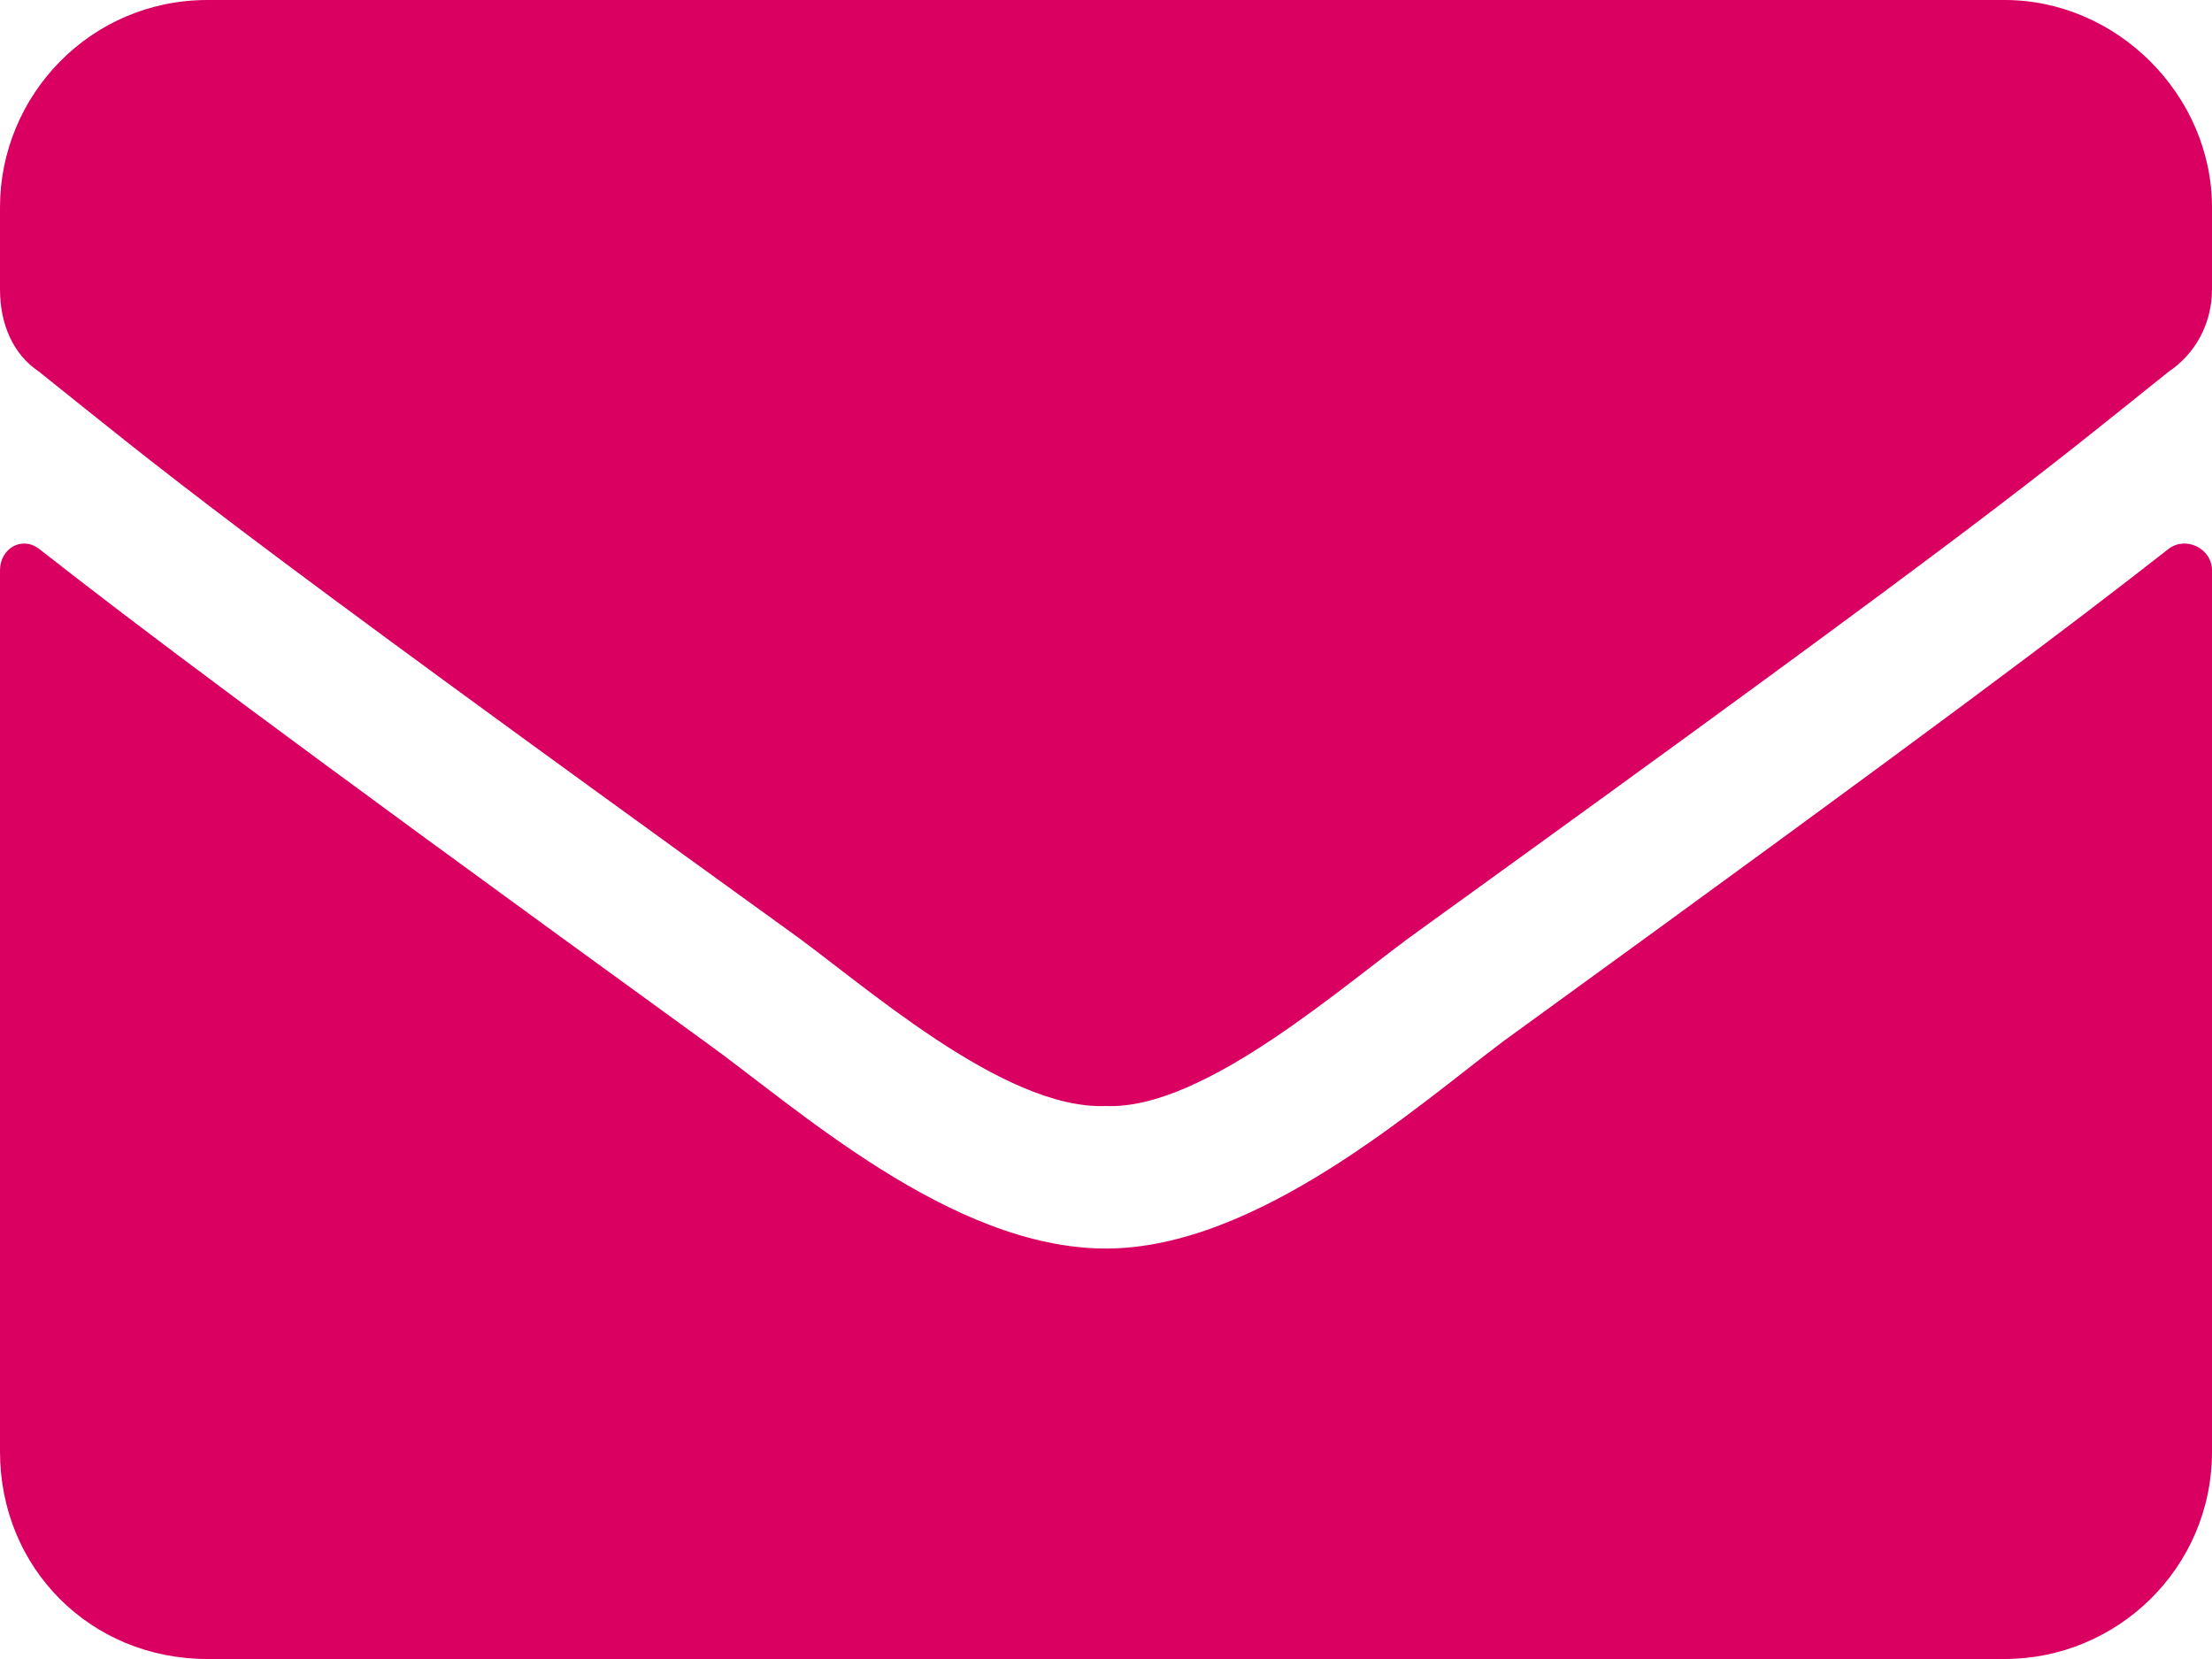
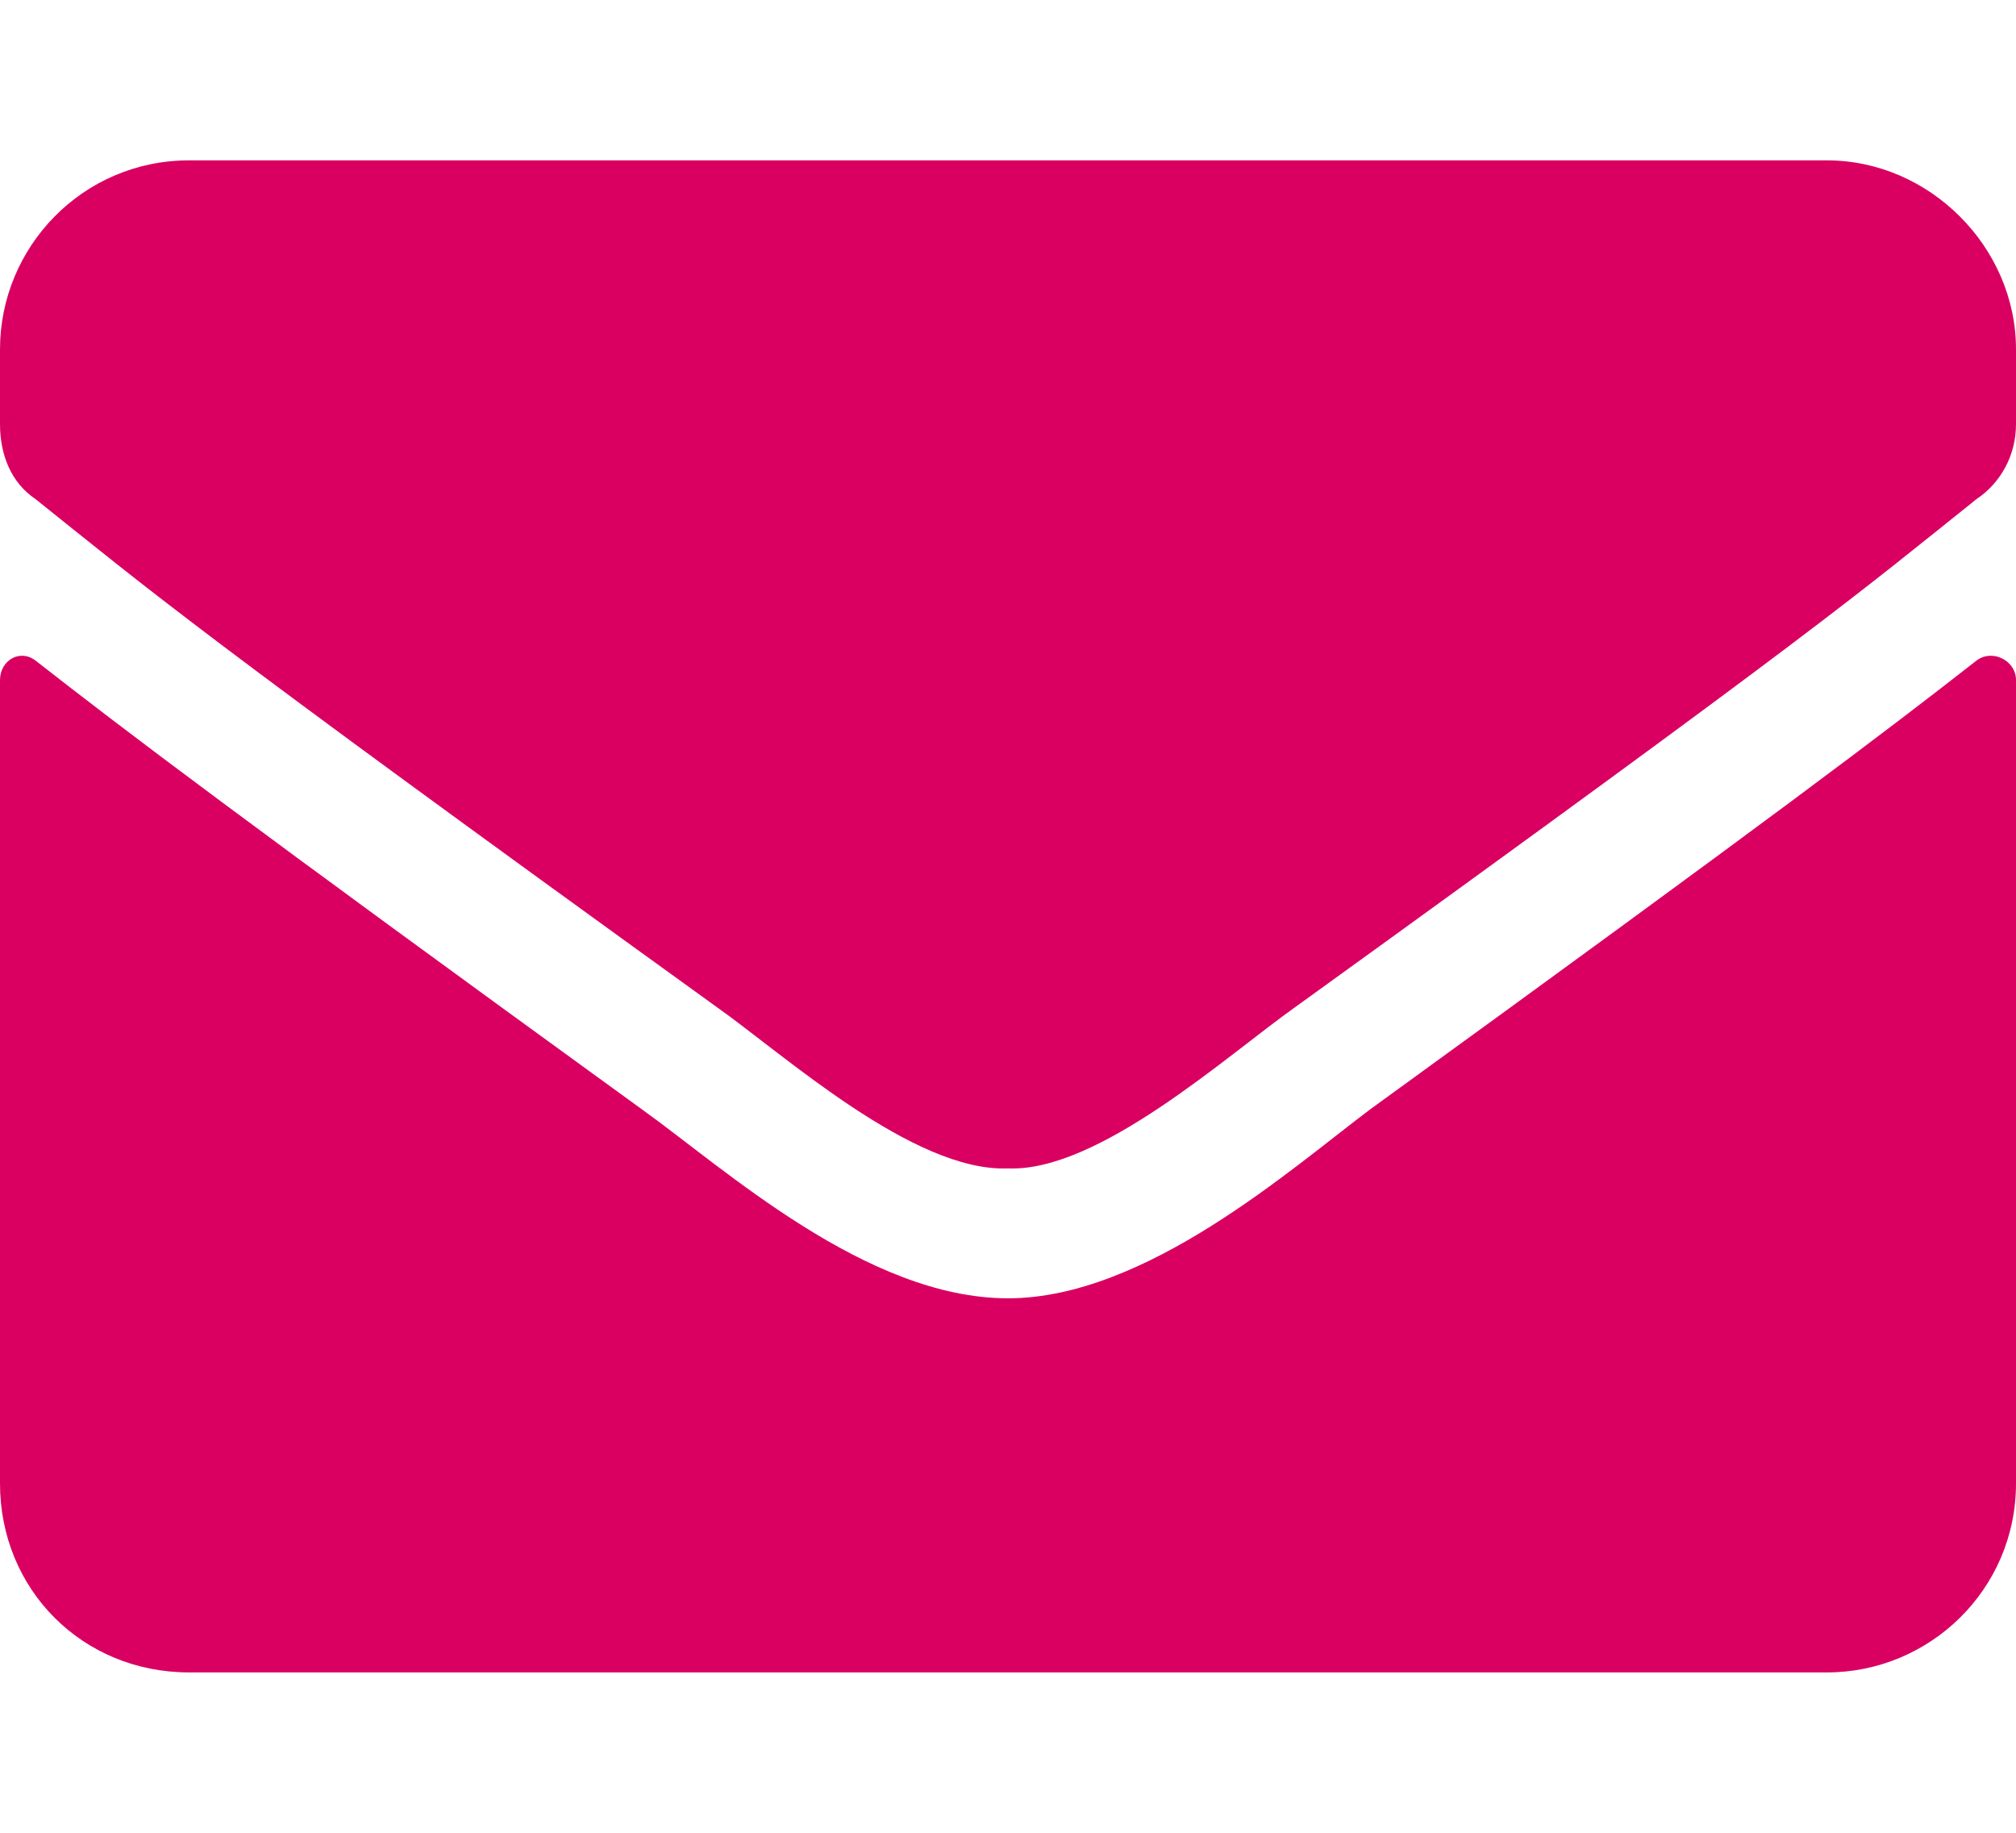
- <svg xmlns="http://www.w3.org/2000/svg" width="32" height="24" viewBox="0 0 32 24" fill="none">
+ <svg xmlns="http://www.w3.org/2000/svg" width="22" height="20" viewBox="0 0 32 24" fill="none">
  <path d="M31.375 7.938C29.938 9.062 28.125 10.438 21.75 15.062C20.5 16 18.188 18.062 16 18.062C13.75 18.062 11.5 16 10.188 15.062C3.812 10.438 2 9.062 0.562 7.938C0.312 7.75 0 7.938 0 8.25V21C0 22.688 1.312 24 3 24H29C30.625 24 32 22.688 32 21V8.25C32 7.938 31.625 7.75 31.375 7.938ZM16 16C17.438 16.062 19.5 14.188 20.562 13.438C28.875 7.438 29.5 6.875 31.375 5.375C31.75 5.125 32 4.688 32 4.188V3C32 1.375 30.625 0 29 0H3C1.312 0 0 1.375 0 3V4.188C0 4.688 0.188 5.125 0.562 5.375C2.438 6.875 3.062 7.438 11.375 13.438C12.438 14.188 14.5 16.062 16 16Z" fill="#D90062" />
</svg>
